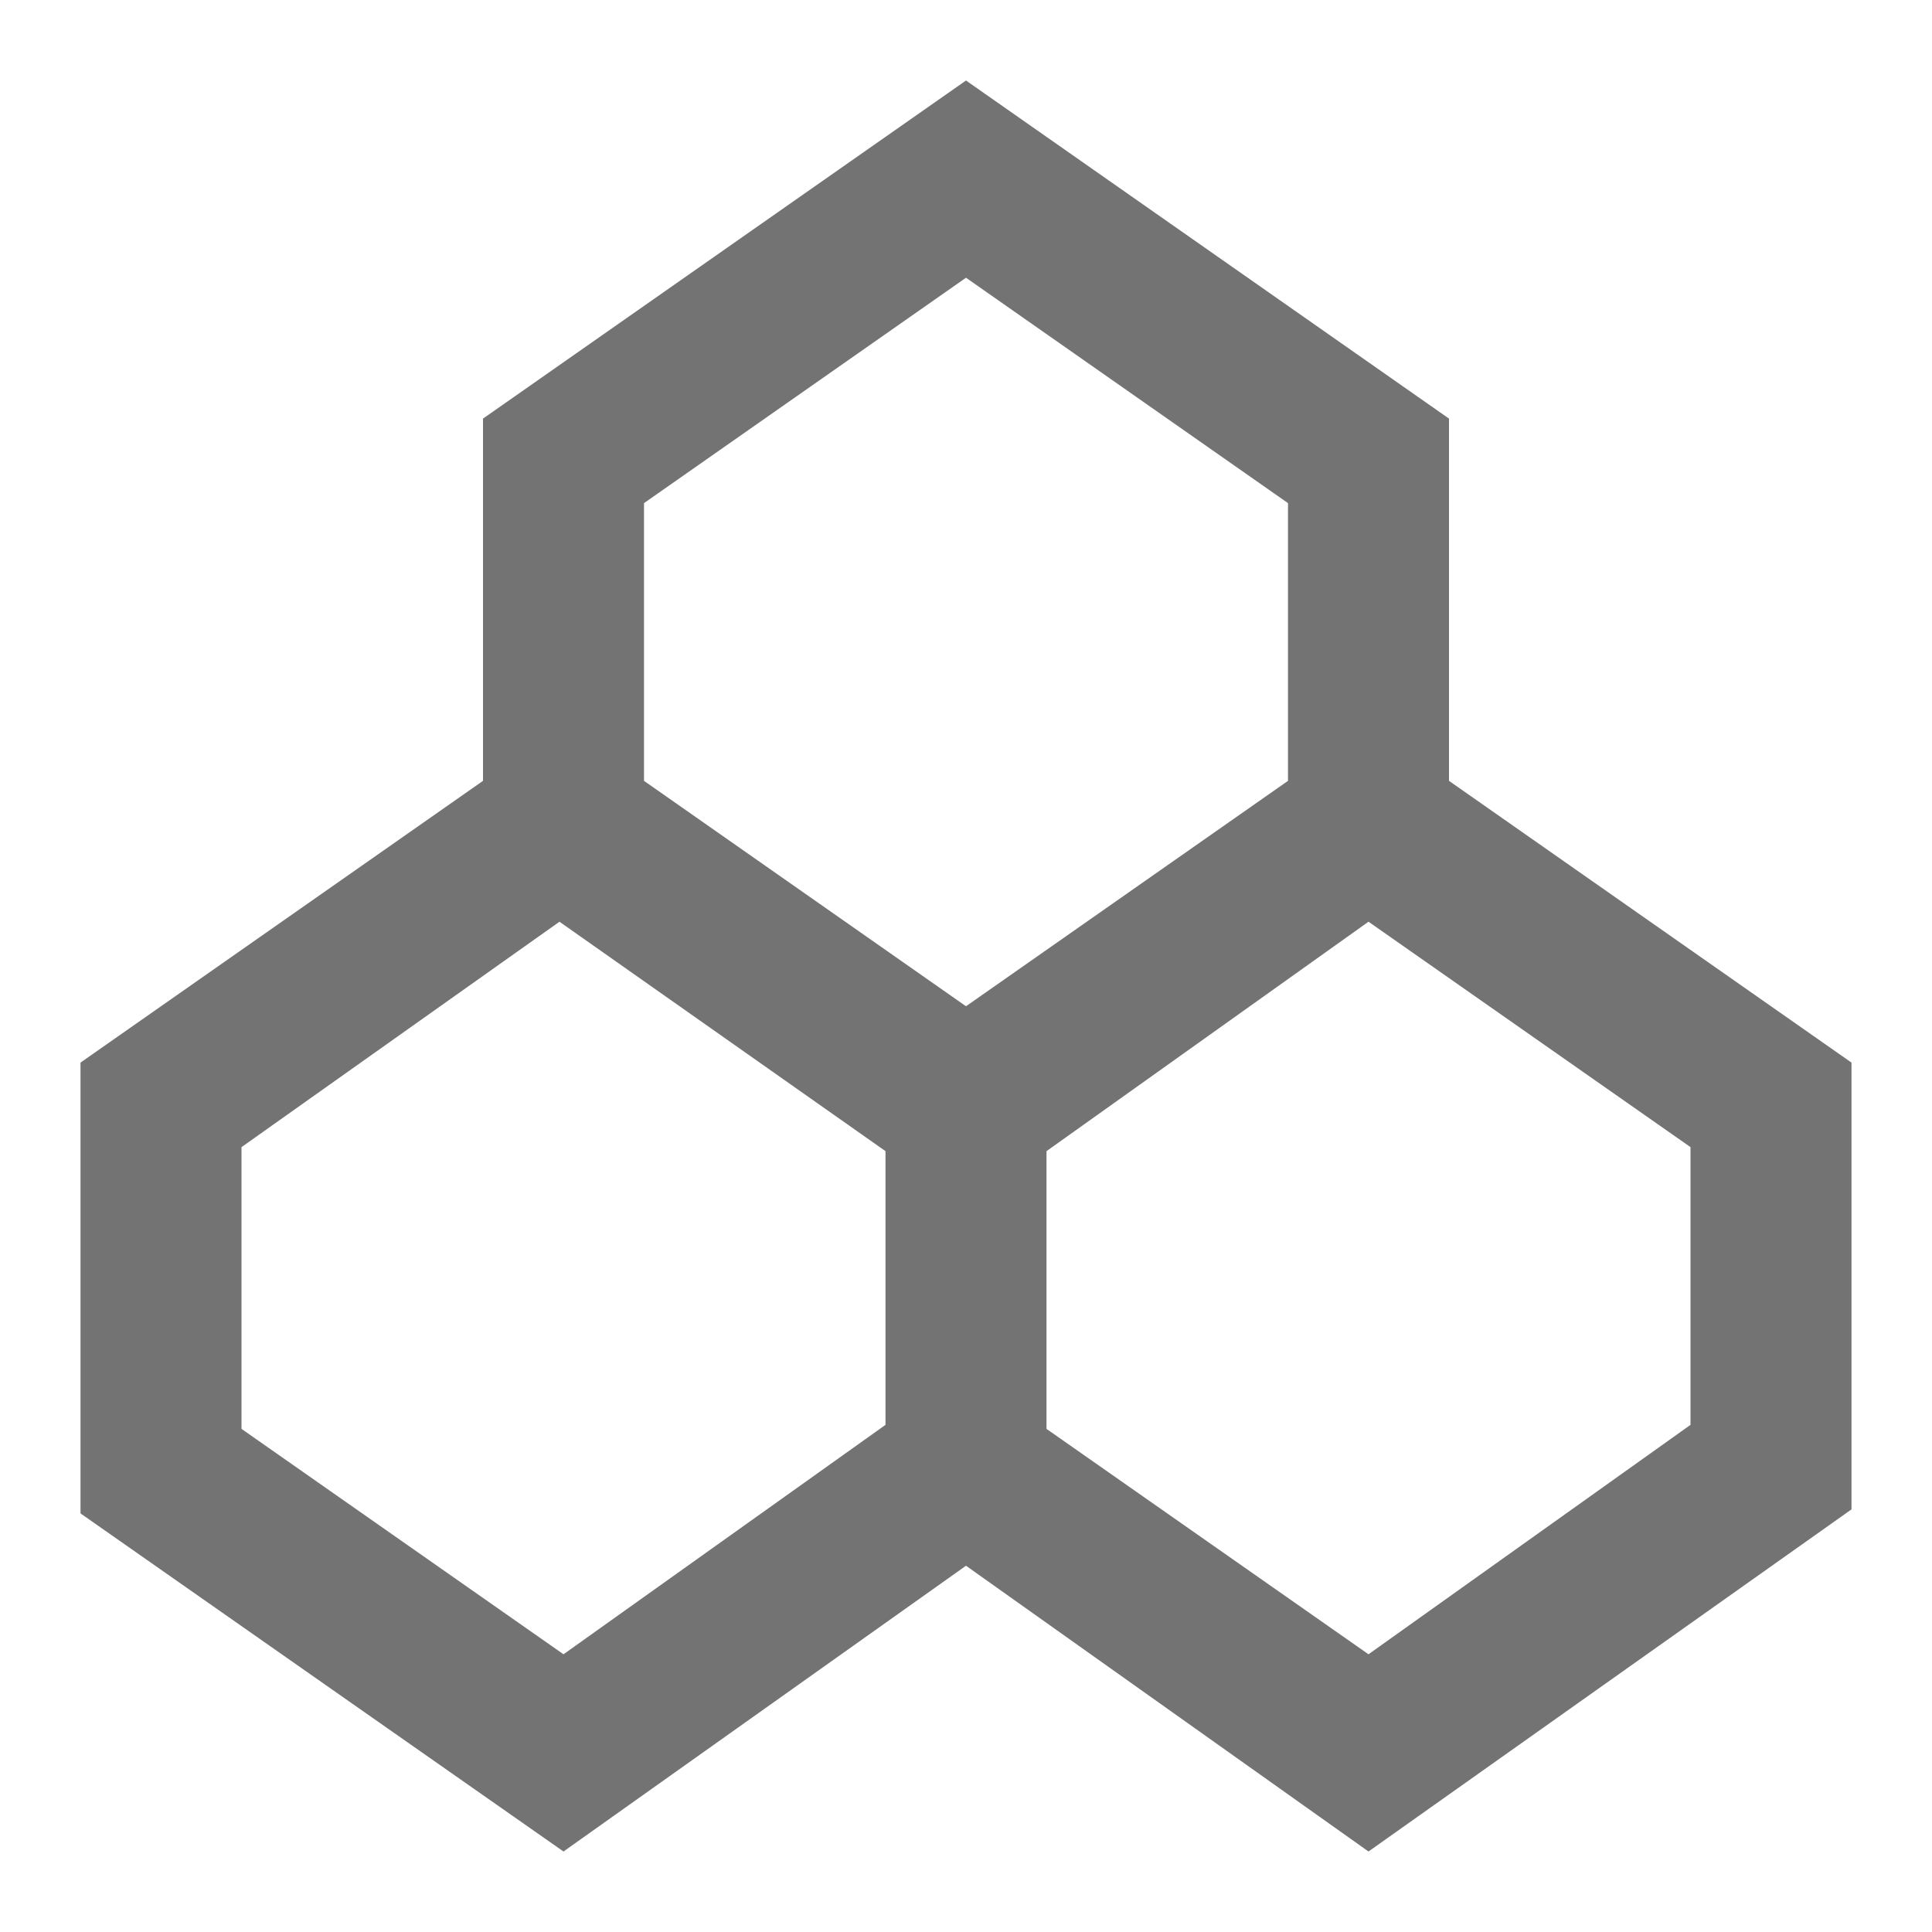
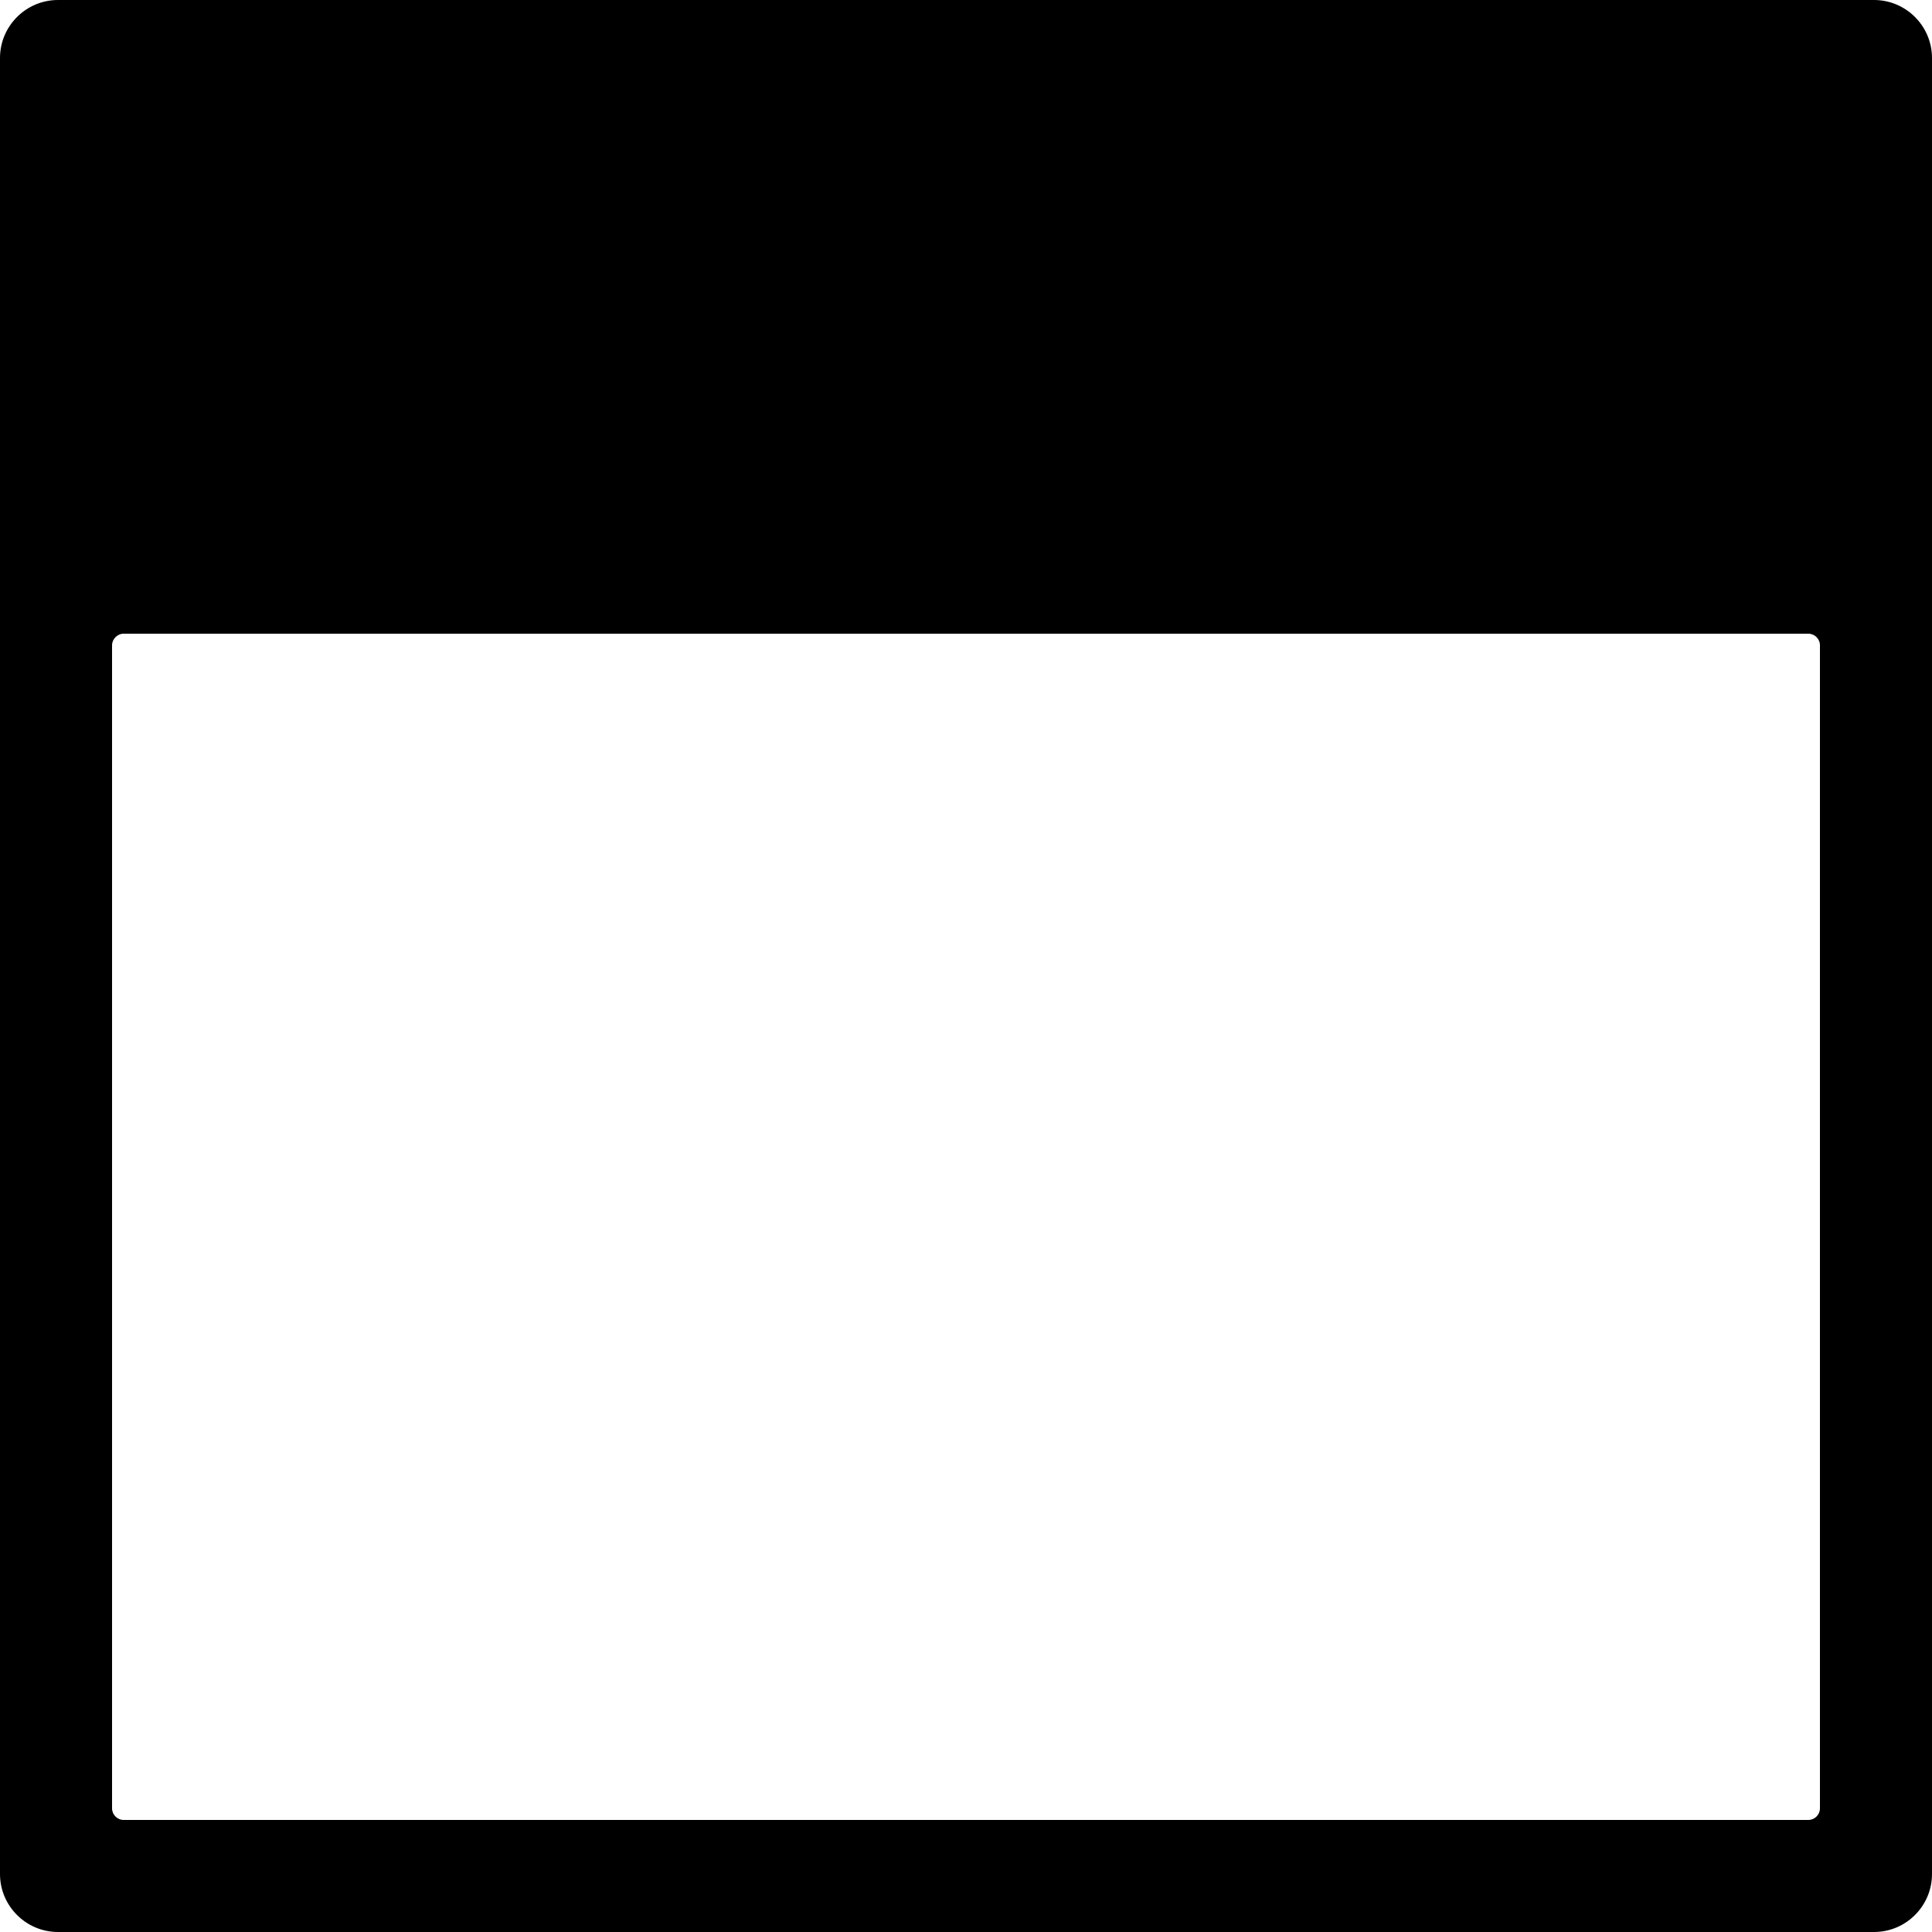
- <svg xmlns="http://www.w3.org/2000/svg" width="1.7rem" height="1.7rem" viewBox="0 0 48 48" fill="#737373" transform="rotate(0)">
-   <g id="SVGRepo_bgCarrier" stroke-width="0" />
-   <g id="SVGRepo_tracerCarrier" stroke-linecap="round" stroke-linejoin="round" />
-   <g id="SVGRepo_iconCarrier">
-     <g id="Layer_2" data-name="Layer 2">
-       <g id="invisible_box" data-name="invisible box">
-         <rect width="48" height="48" fill="none" />
-       </g>
-       <g id="Layer_6" data-name="Layer 6">
-         <path d="M36,19.4v-9L24,2,12,10.4v9l-10,7V37.6L14,46l10-7.1L34,46l12-8.5V26.4Zm-14,16-8,5.7L6,35.5v-7l7.9-5.6L22,28.6Zm-6-16V12.5l8-5.6,8,5.6v6.9L24,25Zm26,16-8,5.7-8-5.6V28.6l8-5.7,8,5.6Z" />
-       </g>
-     </g>
+ <svg xmlns="http://www.w3.org/2000/svg" xml:space="preserve" version="1.1" shape-rendering="geometricPrecision" text-rendering="geometricPrecision" image-rendering="optimizeQuality" fill-rule="evenodd" clip-rule="evenodd" viewBox="0 0 46656 46656">
+   <g id="Слой_x0020_1">
+     <path fill="currentColor" d="M2706 15583l0 28087c0,152 126,280 280,280l40684 0c154,0 280,-126 280,-280l0 -28087c0,-154 -128,-280 -280,-280l-40684 0c-152,0 -280,131 -280,280zm-1306 -15583l43857 0c770,0 1399,629 1399,1400l0 43857c0,770 -629,1399 -1399,1399l-43857 0c-771,0 -1400,-629 -1400,-1399l0 -43857c0,-771 629,-1400 1400,-1400z" />
  </g>
</svg>
